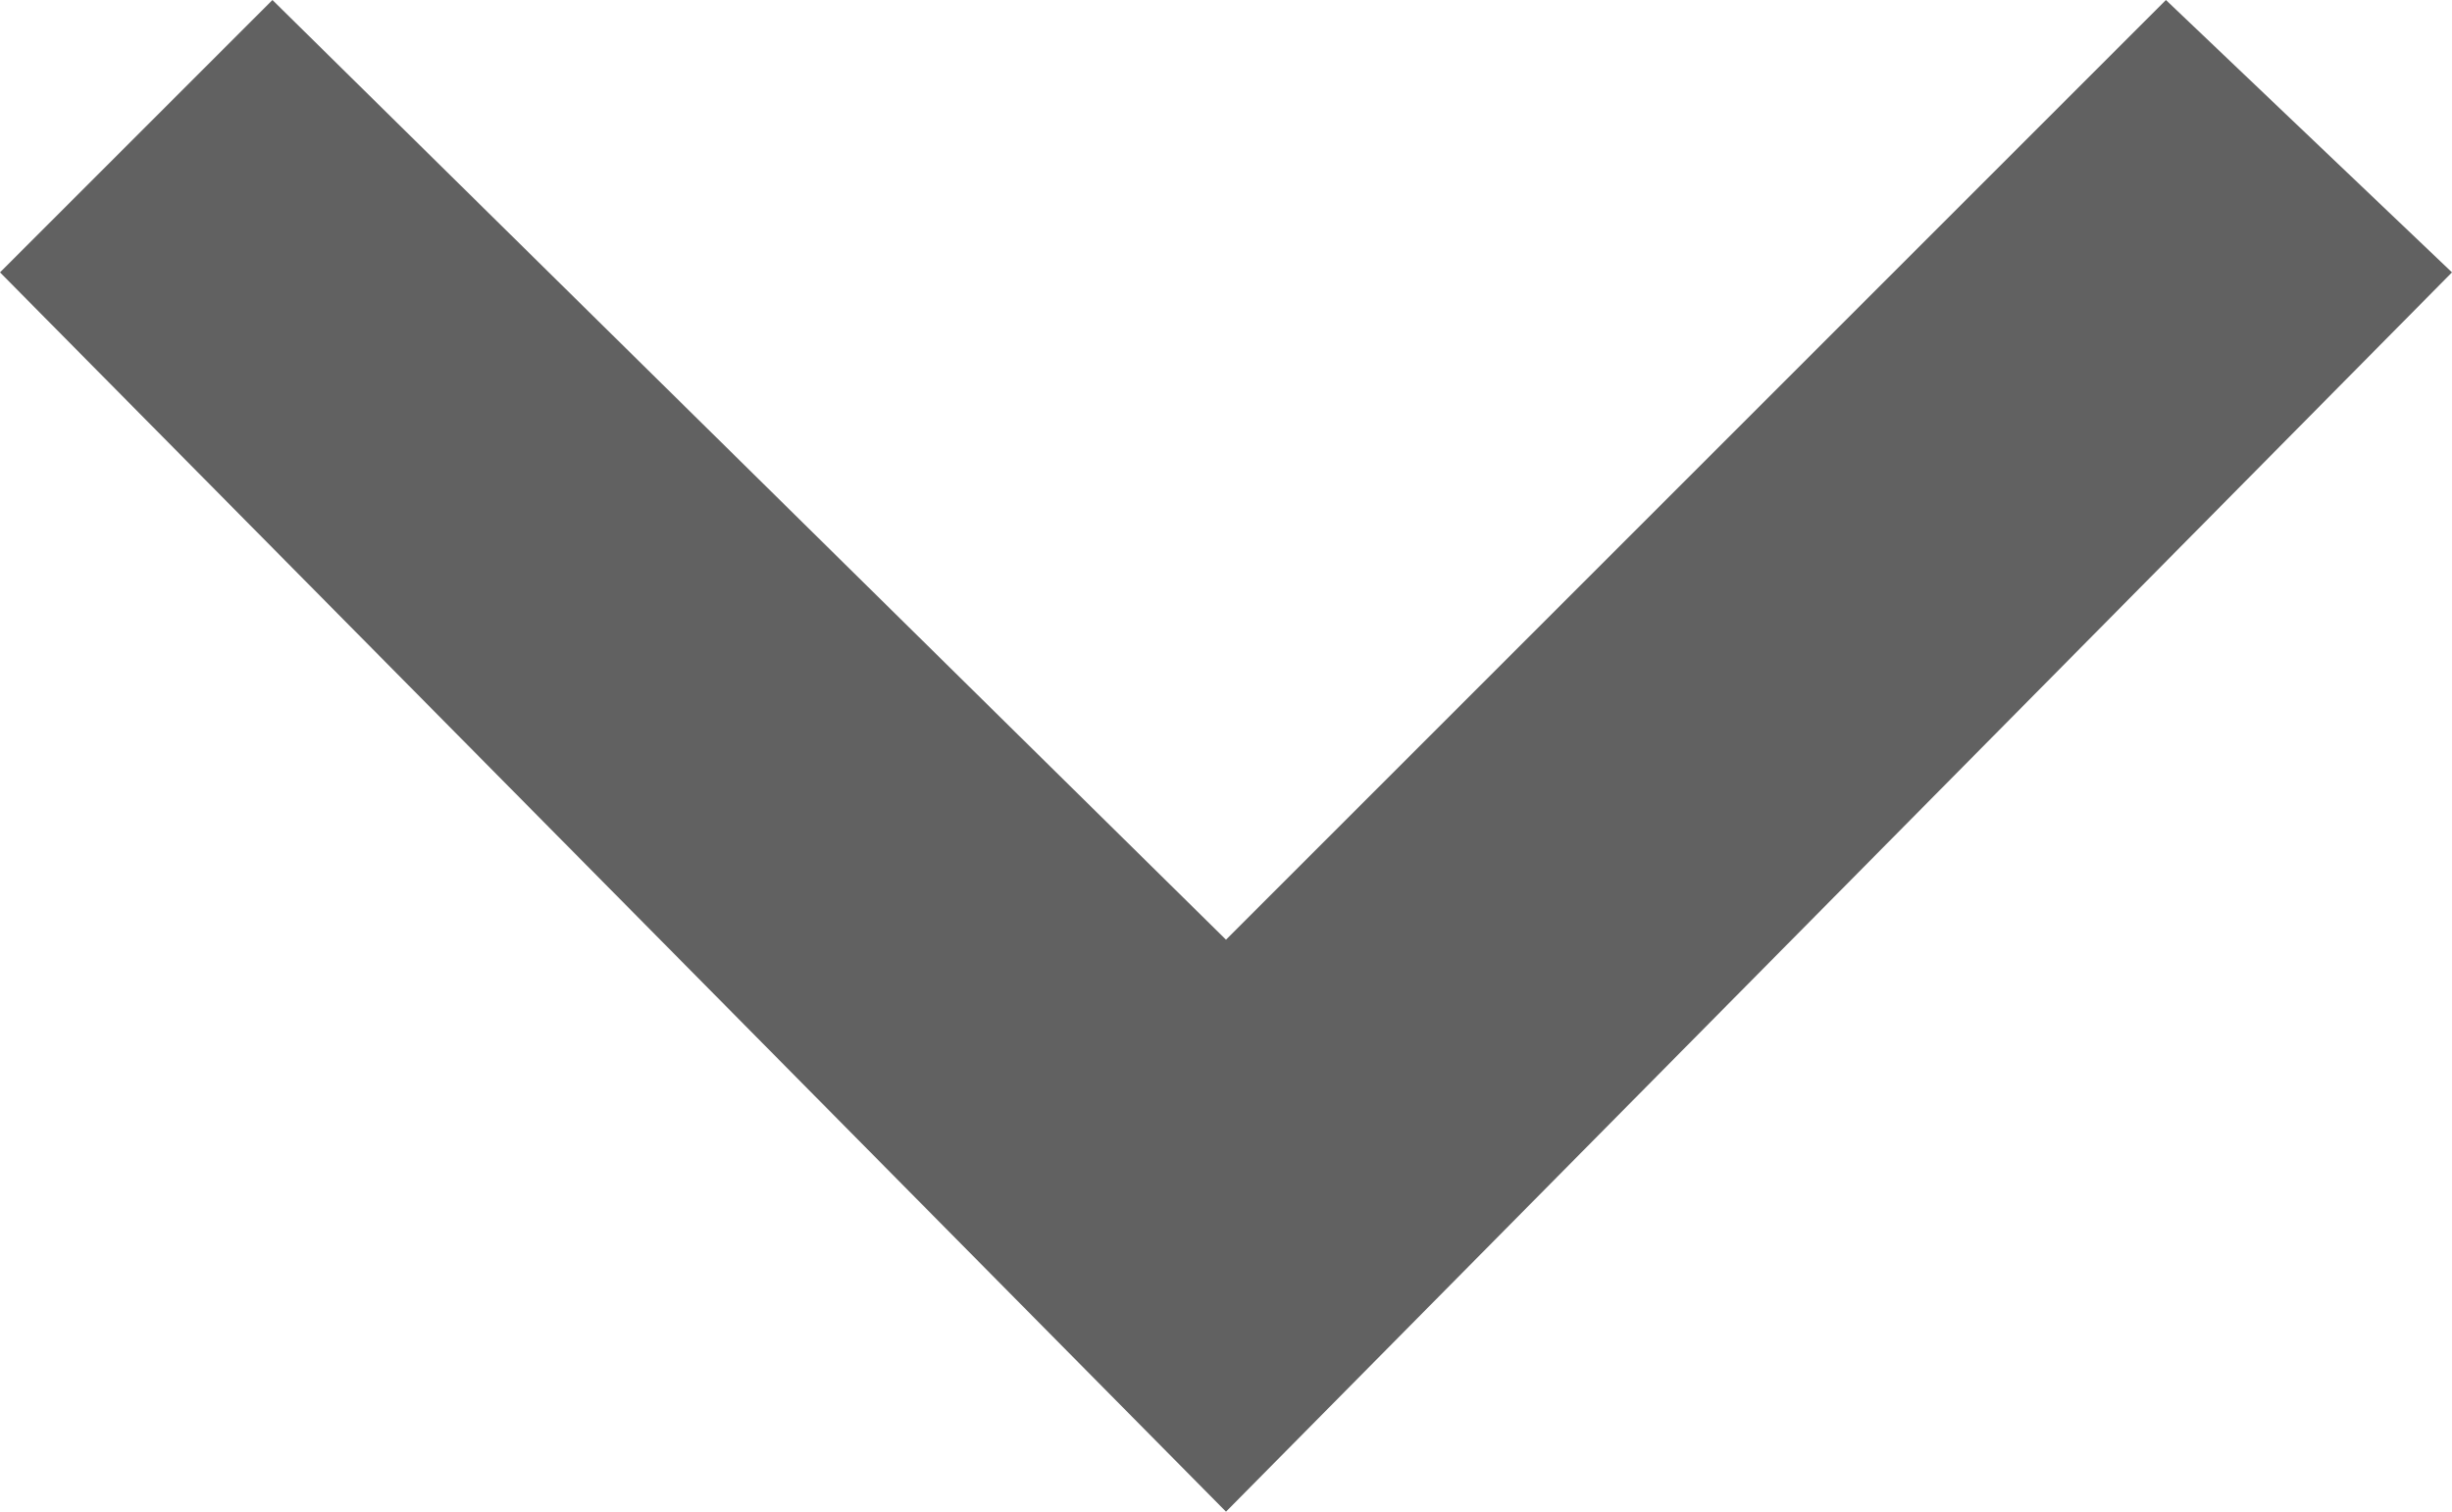
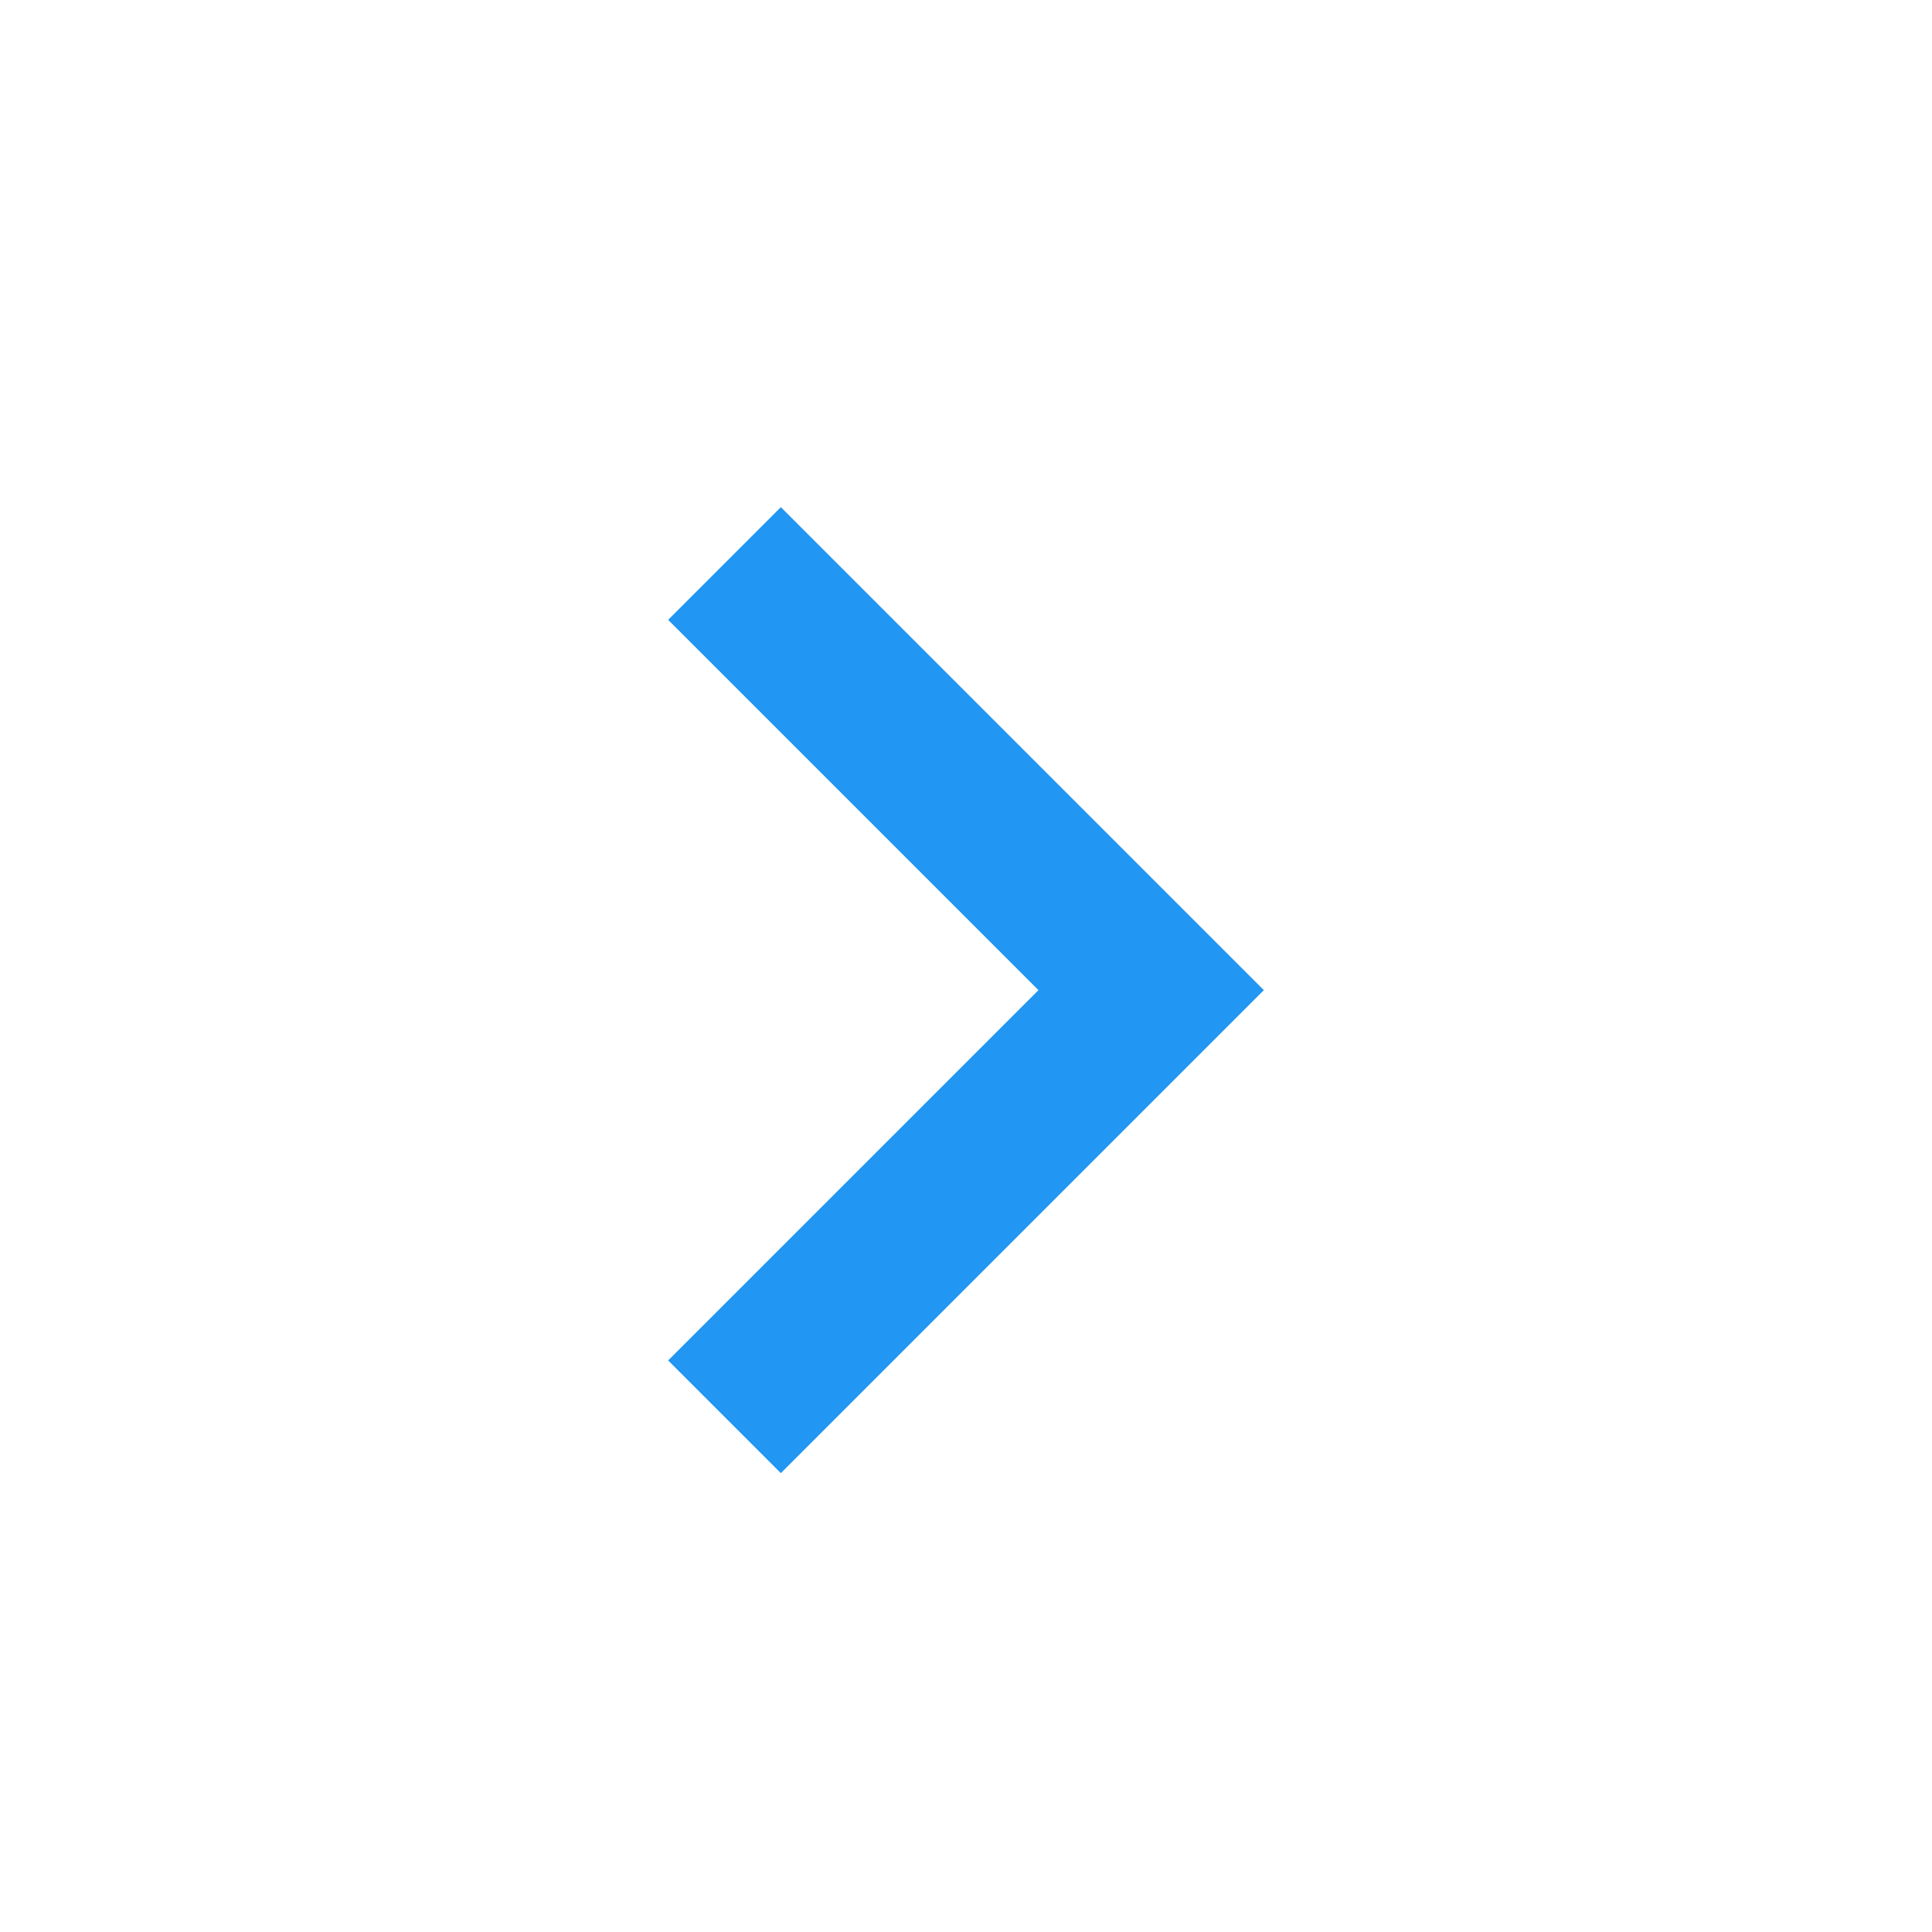
- <svg xmlns="http://www.w3.org/2000/svg" viewBox="0 0 9 5.55">
-   <defs>
-     <style>.cls-1{fill:#616161;}</style>
-   </defs>
-   <g id="Layer_2" data-name="Layer 2">
-     <g id="Layer_1-2" data-name="Layer 1">
-       <path class="cls-1" d="M4.5,5.55,9,1,7.95,0,4.5,3.45,1,0,0,1Z" />
-     </g>
-   </g>
+ <svg xmlns="http://www.w3.org/2000/svg" version="1.1" id="Layer_1" x="0px" y="0px" viewBox="0 0 24 24" style="enable-background:new 0 0 24 24;" xml:space="preserve">
+   <style type="text/css">
+ 	.st0{fill:#2196F3;}
+ 	.st1{fill:none;}
+ </style>
+   <path class="st0" d="M15.7,12.3l-6-6L8.3,7.7l4.6,4.6l-4.6,4.6l1.4,1.4L15.7,12.3z" />
+   <path class="st1" d="M24,24H0V0h24V24z" />
</svg>
